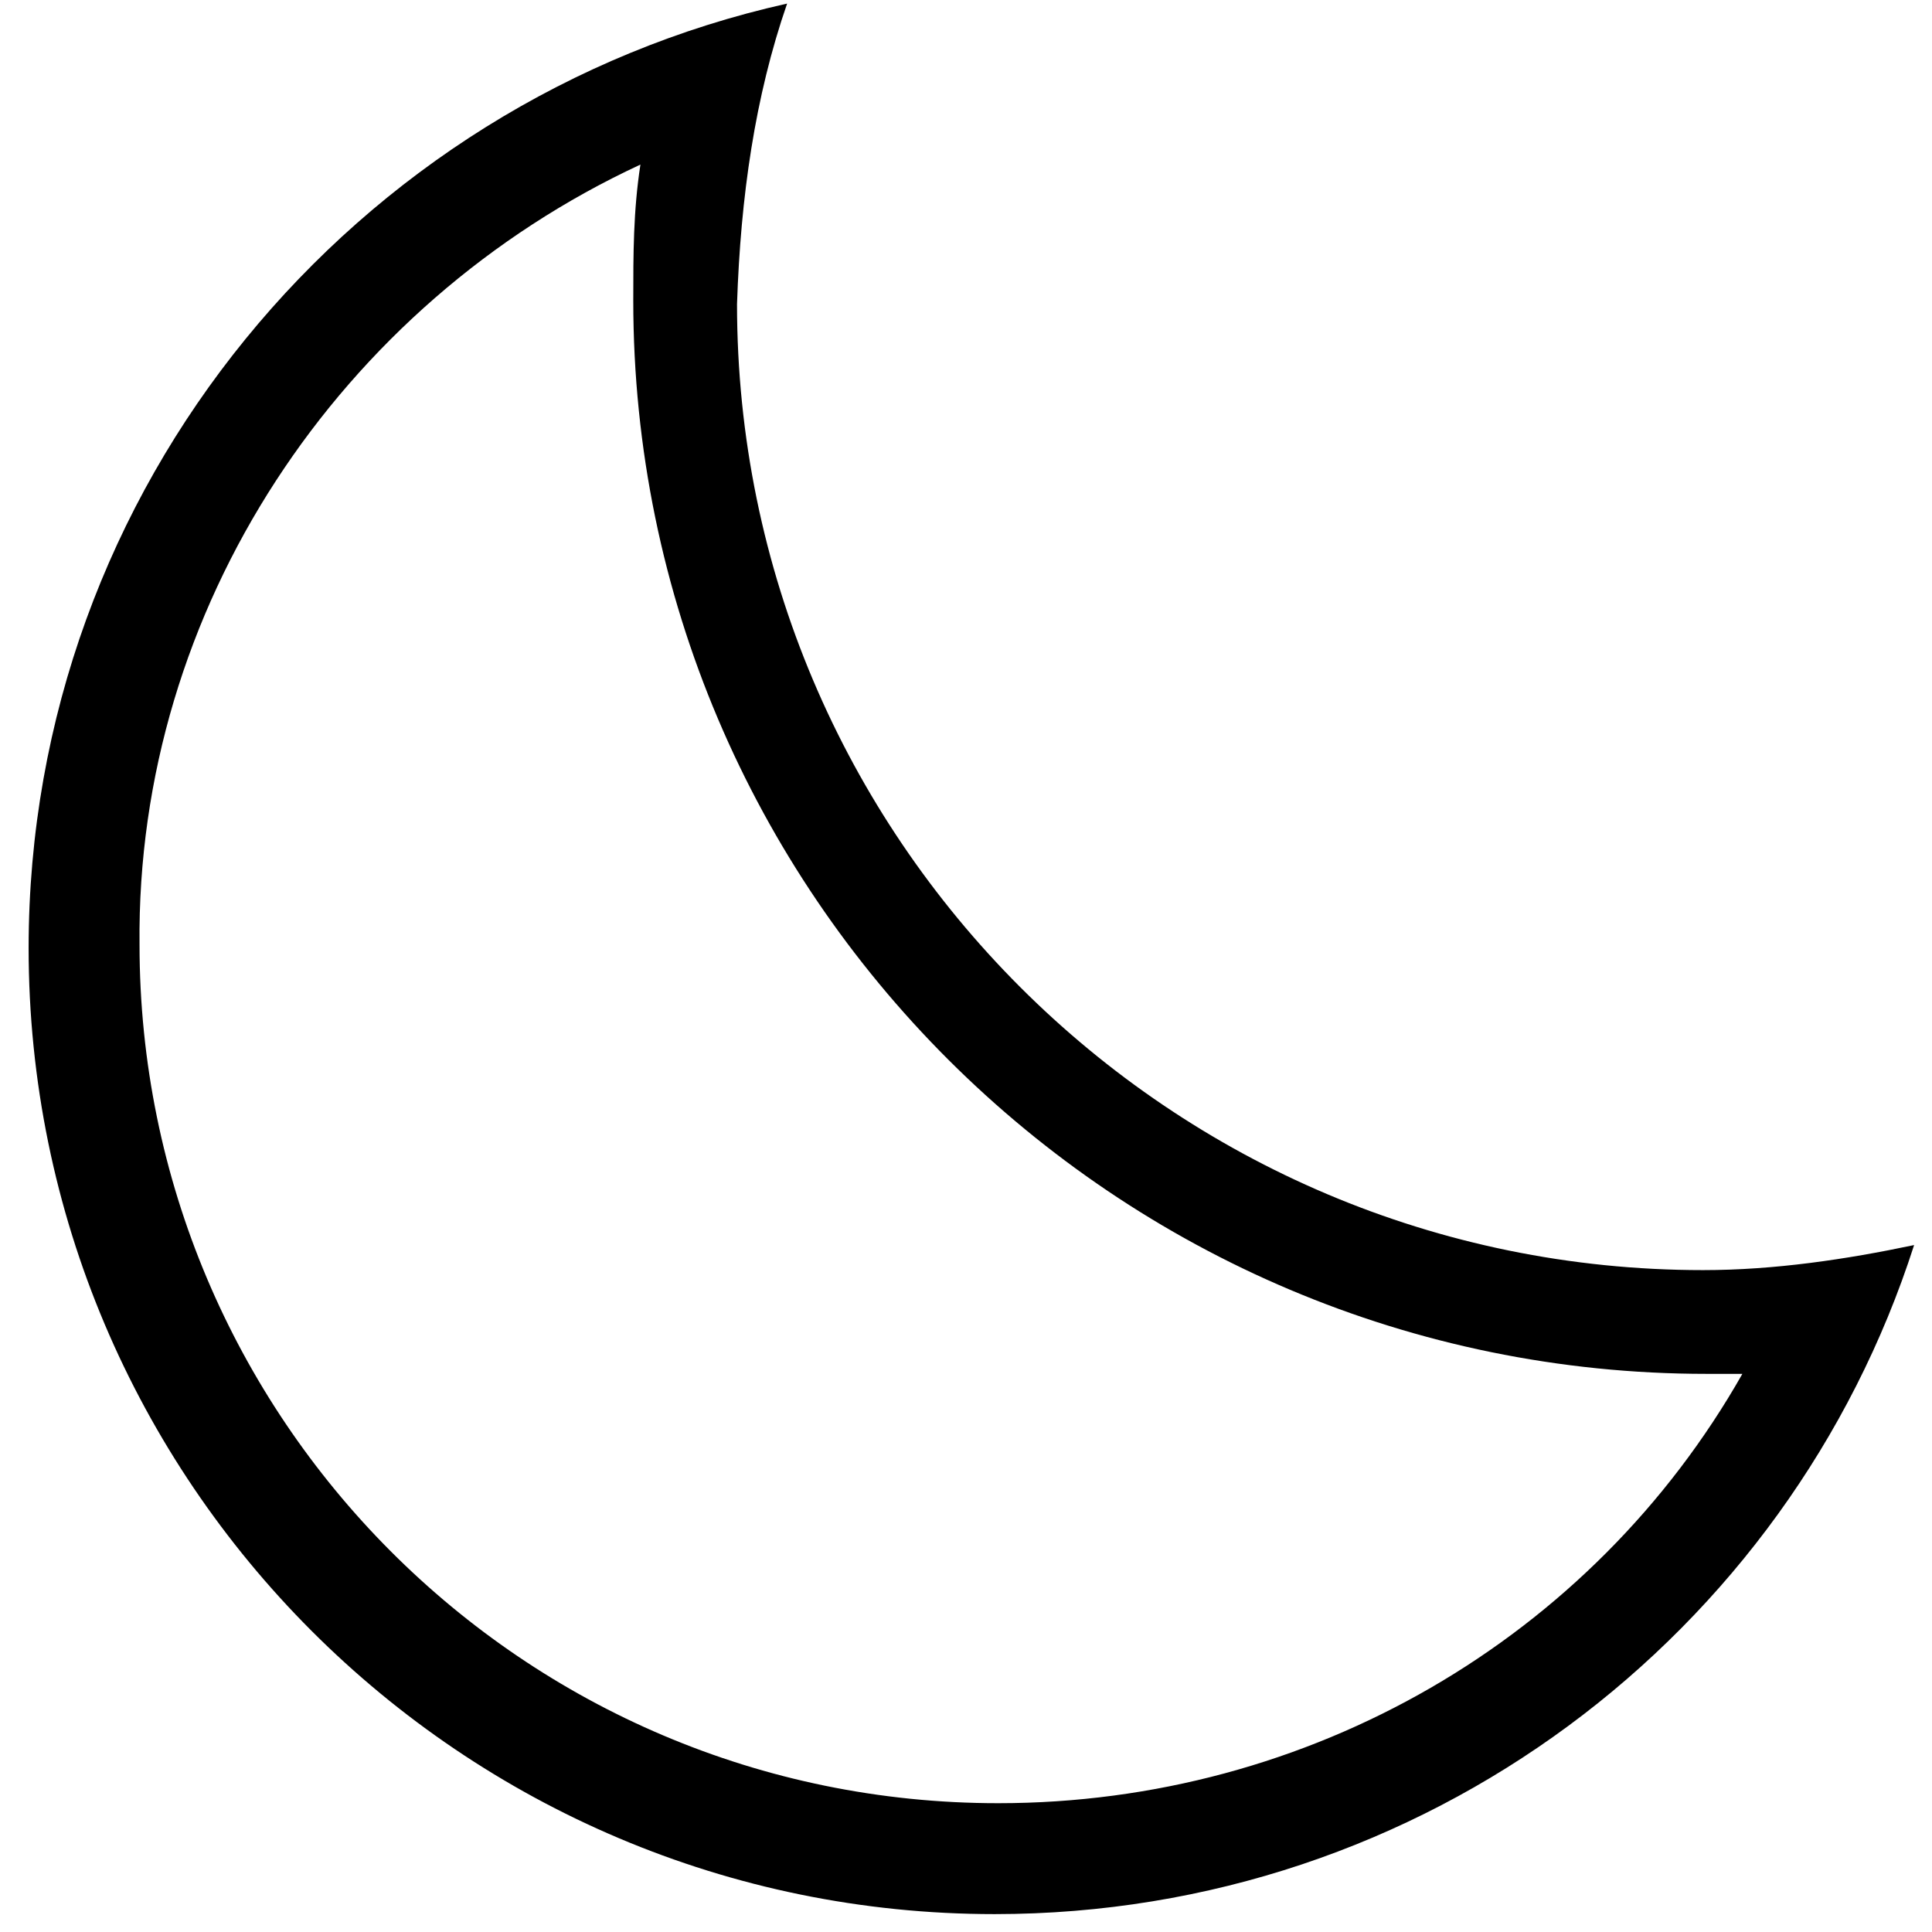
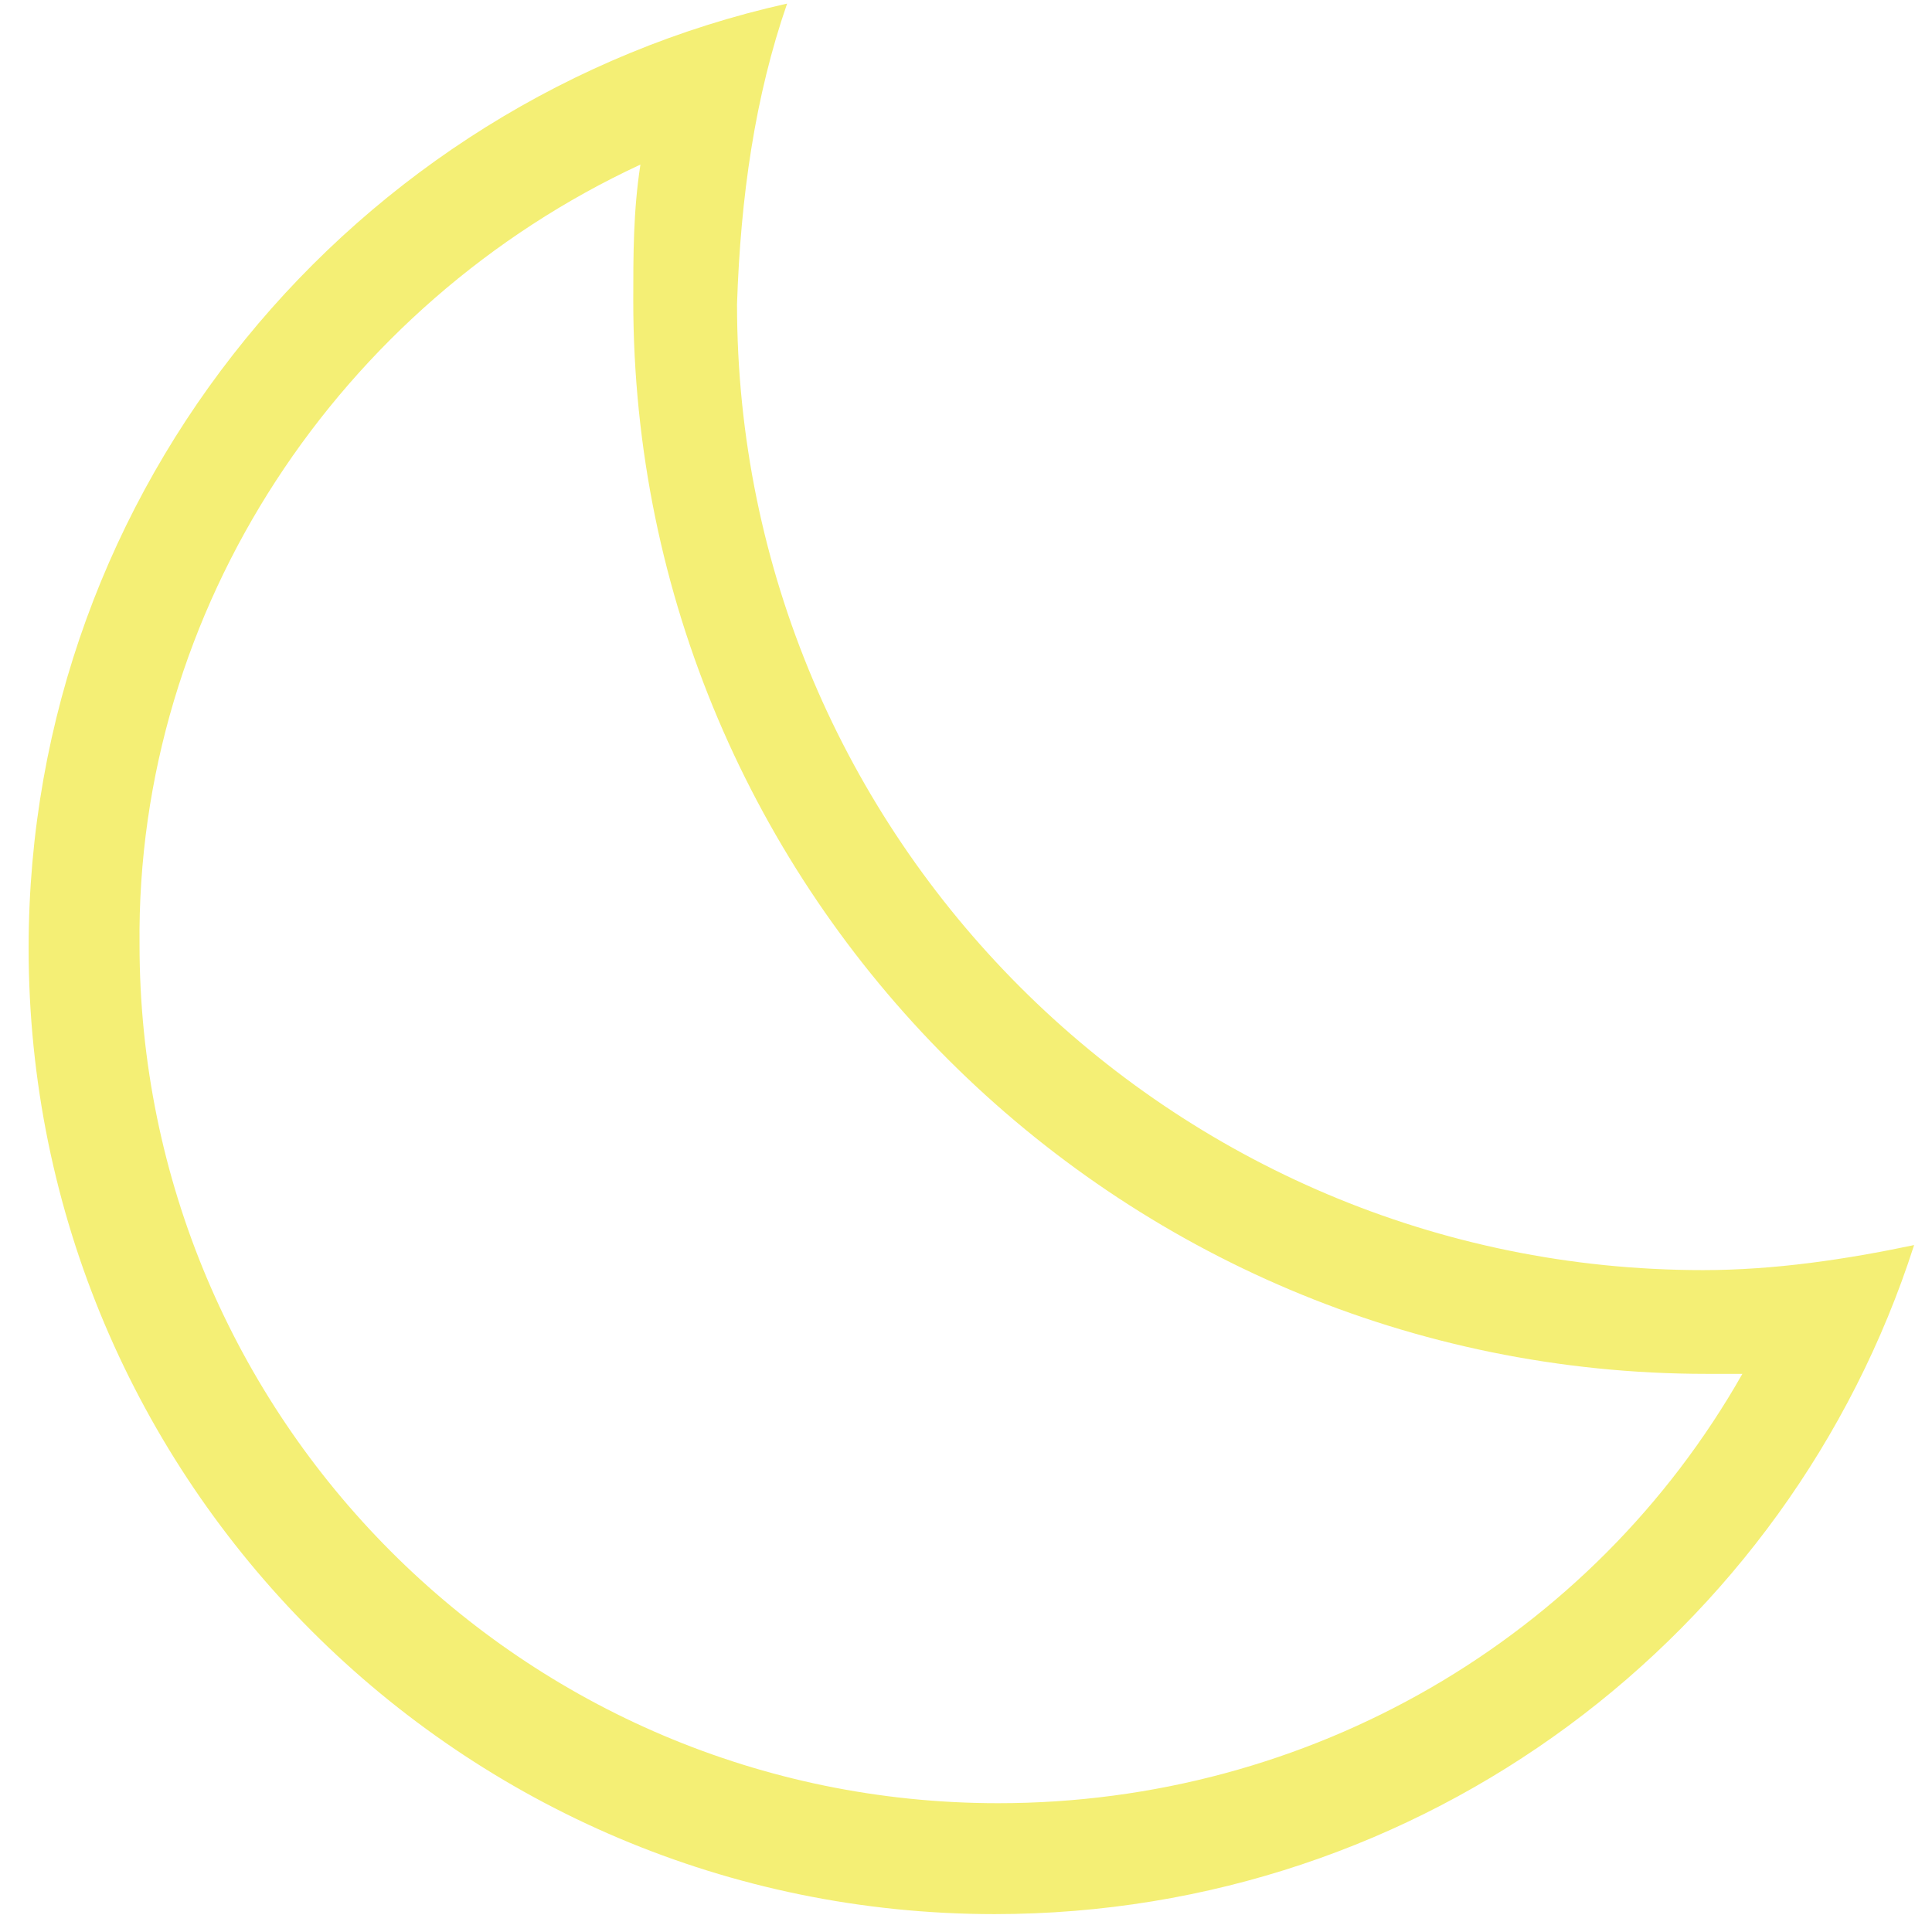
<svg xmlns="http://www.w3.org/2000/svg" width="54px" height="54px" viewBox="0 0 54 54" version="1.1">
  <defs />
  <g id="Page-1" stroke="none" stroke-width="1" fill="none" fill-rule="evenodd">
-     <g id="Moon" fill="#000000">
+     <g id="Moon" fill="#f4ef75">
      <path d="M17.9,4.6 C17.7,5.9 17.7,7.1 17.7,8.4 C17.7,25 31.2,38.4 47.7,38.4 L48.7,38.4 C44.5,45.8 36.6,50.4 27.9,50.4 C14.6,50.4 3.9,39.6 3.9,26.4 C3.8,17 9.5,8.5 17.9,4.6 L17.9,4.6 Z M22,0.1 C9.9,2.8 0.8,13.6 0.8,26.5 C0.8,41.4 12.9,53.5 27.8,53.5 C39.8,53.5 50,45.7 53.5,34.8 C51.6,35.2 49.6,35.5 47.6,35.5 C32.7,35.5 20.6,23.4 20.6,8.5 C20.7,5.5 21.1,2.7 22,0.1 L22,0.1 Z" id="Shape" />
    </g>
  </g>
</svg>
